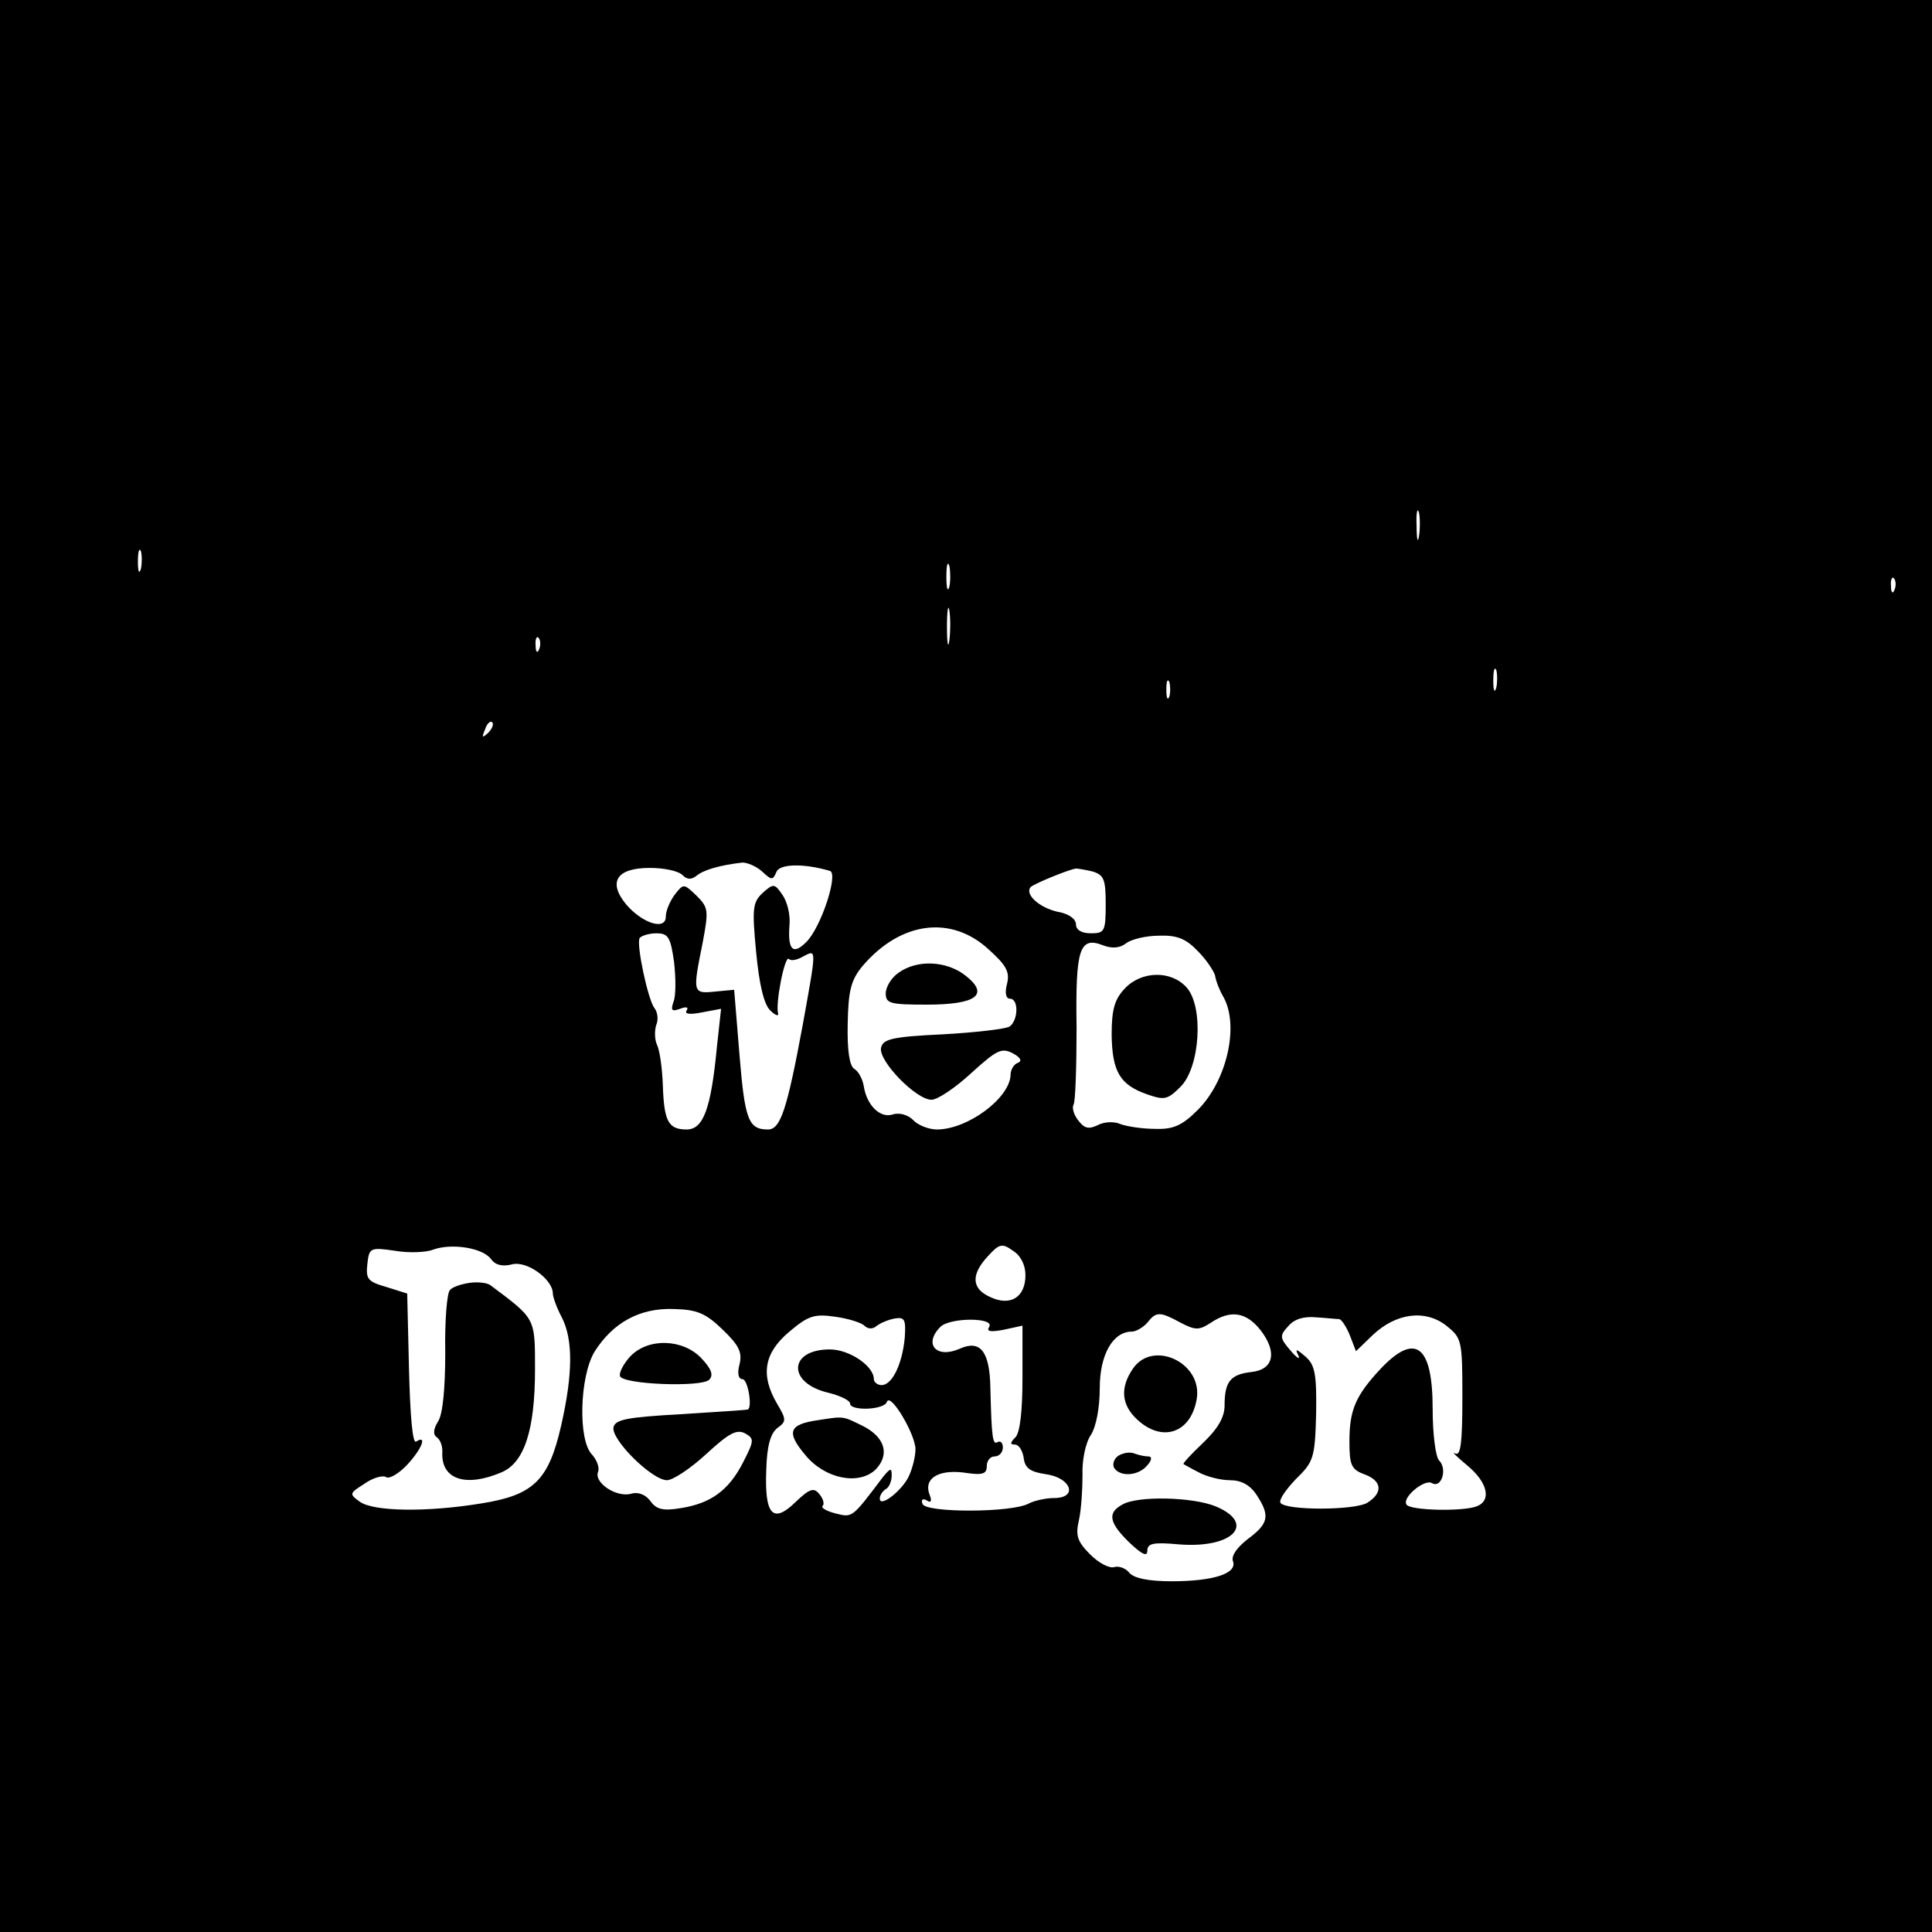
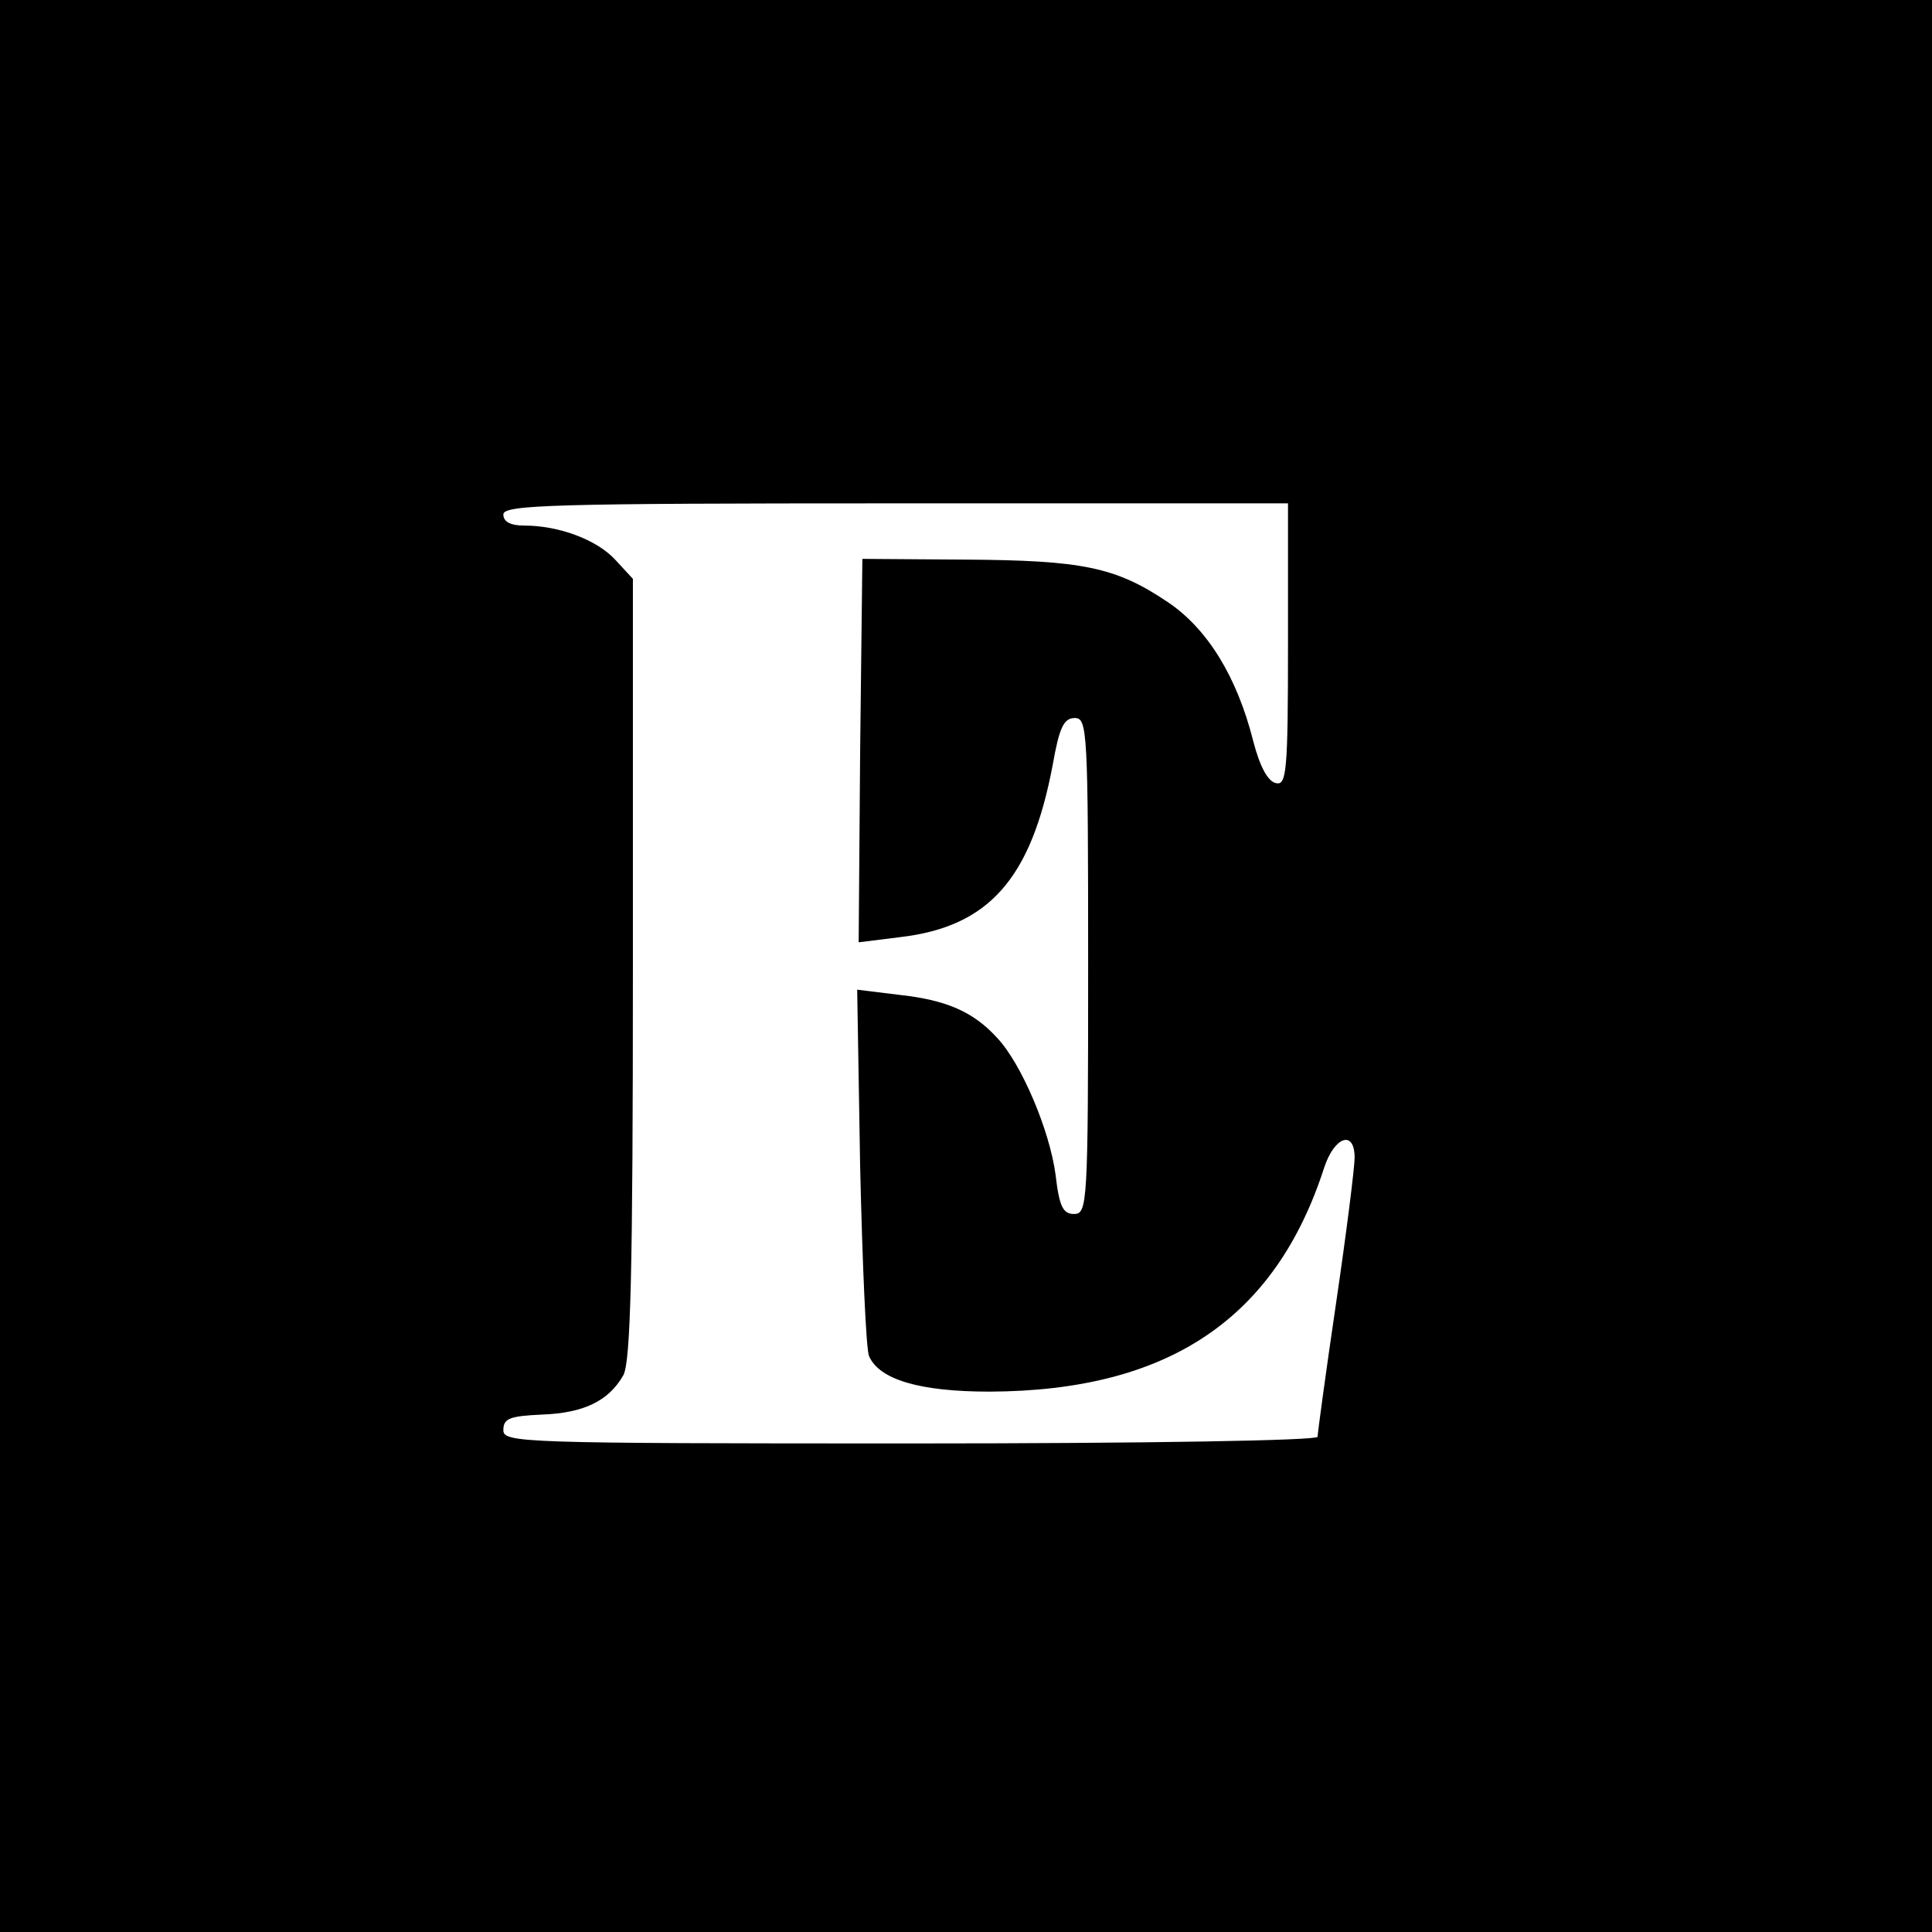
- <svg xmlns="http://www.w3.org/2000/svg" version="1.0" width="325pt" height="325pt" viewBox="0 0 325 325" preserveAspectRatio="xMidYMid meet">
-   <g transform="translate(0,325) scale(0.1,-0.1)" fill="#000000" stroke="none">
-     <path d="M0 1625 l0 -1625 1625 0 1625 0 0 1625 0 1625 -1625 0 -1625 0 0 -1625z m2387 723 c-2 -13 -4 -5 -4 17 -1 22 1 32 4 23 2 -10 2 -28 0 -40z m-2150 -55 c-3 -10 -5 -4 -5 12 0 17 2 24 5 18 2 -7 2 -21 0 -30z m1360 -30 c-3 -10 -5 -2 -5 17 0 19 2 27 5 18 2 -10 2 -26 0 -35z m1590 -5 c-3 -8 -6 -5 -6 6 -1 11 2 17 5 13 3 -3 4 -12 1 -19z m-1590 -85 c-2 -16 -4 -5 -4 22 0 28 2 40 4 28 2 -13 2 -35 0 -50z m-690 -15 c-3 -8 -6 -5 -6 6 -1 11 2 17 5 13 3 -3 4 -12 1 -19z m1610 -65 c-3 -10 -5 -4 -5 12 0 17 2 24 5 18 2 -7 2 -21 0 -30z m-550 -15 c-3 -7 -5 -2 -5 12 0 14 2 19 5 13 2 -7 2 -19 0 -25z m-1146 -61 c-10 -9 -11 -8 -5 6 3 10 9 15 12 12 3 -3 0 -11 -7 -18z m461 -233 c16 -15 18 -15 24 -1 5 14 46 15 90 2 15 -4 -15 -96 -40 -120 -22 -22 -31 -13 -28 28 2 18 -4 41 -12 52 -13 19 -15 19 -33 3 -17 -16 -18 -26 -11 -100 5 -53 13 -88 24 -98 8 -8 14 -10 13 -5 -5 16 11 98 18 92 3 -4 14 -2 24 4 23 12 23 16 -1 -117 -26 -140 -37 -174 -58 -174 -33 0 -39 16 -48 125 l-9 110 -32 -3 c-38 -4 -38 -2 -21 82 10 54 10 59 -10 79 -22 21 -22 21 -37 2 -8 -11 -15 -27 -15 -37 0 -24 -40 -11 -67 21 -31 38 -15 61 40 61 24 0 48 -5 55 -12 8 -8 15 -8 24 -1 12 10 41 18 77 22 8 0 23 -6 33 -15z m556 0 c19 -6 22 -13 22 -55 0 -46 -2 -49 -25 -49 -16 0 -25 6 -25 15 0 9 -12 18 -30 21 -32 7 -57 30 -46 42 7 6 63 29 76 31 3 0 15 -2 28 -5z m-175 -131 c30 -27 36 -38 31 -58 -4 -15 -2 -25 5 -25 15 0 14 -37 -1 -47 -7 -4 -58 -10 -113 -13 -85 -4 -100 -8 -103 -23 -4 -22 59 -87 85 -87 10 0 40 20 67 45 43 39 51 43 70 33 13 -7 16 -13 8 -16 -6 -2 -12 -11 -12 -20 -1 -39 -72 -92 -124 -92 -13 0 -32 7 -40 16 -9 9 -24 13 -35 9 -21 -6 -43 16 -48 48 -2 12 -9 25 -16 29 -8 5 -12 31 -11 76 1 57 6 74 25 97 64 75 149 86 212 28z m-529 -22 c3 -27 3 -57 -1 -66 -5 -15 -3 -17 11 -12 10 4 15 3 11 -3 -4 -6 6 -7 26 -3 l32 6 -7 -64 c-10 -105 -23 -139 -51 -139 -31 0 -38 14 -40 75 -1 27 -5 58 -10 68 -4 9 -4 24 -1 33 4 9 2 22 -3 28 -11 14 -31 108 -25 118 3 4 16 8 28 8 20 0 24 -6 30 -49z m881 19 c15 -15 27 -34 29 -41 1 -8 7 -24 14 -36 27 -48 6 -141 -43 -190 -26 -26 -41 -33 -71 -32 -22 0 -48 4 -59 8 -11 5 -28 4 -39 -2 -15 -7 -22 -5 -32 8 -8 10 -11 22 -8 27 3 5 5 63 5 130 -2 132 5 153 44 138 15 -6 29 -5 39 3 9 7 34 13 56 13 30 1 45 -5 65 -26z m-1189 -518 c7 -10 19 -13 35 -9 25 7 69 -25 69 -49 0 -6 7 -25 15 -40 19 -37 19 -94 -1 -182 -21 -92 -46 -117 -134 -131 -91 -15 -182 -14 -205 3 -18 13 -17 14 8 30 14 10 31 15 37 11 5 -3 21 6 35 21 25 27 34 51 15 39 -6 -4 -10 43 -12 122 l-3 127 -35 11 c-31 9 -35 13 -32 39 3 27 5 28 46 22 23 -4 53 -3 65 2 31 11 83 3 97 -16z m899 -27 c0 -37 -25 -53 -59 -37 -32 14 -33 38 -4 69 19 21 24 22 42 9 13 -8 21 -24 21 -41z m-509 -92 c27 -26 33 -38 28 -58 -4 -15 -2 -25 5 -25 9 0 17 -47 9 -51 -2 -1 -52 -4 -113 -8 -91 -5 -110 -9 -113 -22 -4 -21 65 -89 90 -89 10 0 40 20 66 44 38 35 51 42 65 35 16 -9 16 -12 -3 -49 -24 -47 -54 -69 -105 -77 -30 -5 -41 -2 -51 12 -8 11 -21 16 -33 12 -25 -6 -62 19 -55 37 3 7 -2 20 -10 29 -24 24 -21 131 4 173 31 49 76 74 133 72 40 -1 54 -7 83 -35z m238 7 c6 -6 14 -6 20 -1 6 5 20 11 31 13 17 3 19 -2 17 -32 -4 -44 -21 -80 -39 -80 -7 0 -13 5 -13 10 0 22 -41 50 -74 50 -70 0 -72 -57 -2 -73 20 -5 36 -13 36 -18 0 -13 58 -11 62 3 6 16 48 -55 48 -80 0 -12 -5 -32 -11 -45 -11 -24 -49 -54 -49 -38 0 6 5 13 10 16 6 3 10 14 10 23 0 13 -2 13 -15 -3 -52 -69 -51 -68 -79 -61 -16 4 -26 10 -22 13 3 3 1 12 -6 20 -9 11 -16 9 -40 -14 -38 -37 -52 -21 -49 54 1 40 7 62 19 71 15 11 15 14 -1 41 -28 48 -22 85 21 121 32 27 42 30 77 25 22 -3 44 -10 49 -15z m532 5 c25 -13 31 -13 51 0 33 22 59 18 83 -12 29 -37 23 -67 -15 -71 -35 -4 -45 -16 -45 -56 0 -20 -11 -39 -36 -63 -20 -19 -35 -35 -33 -36 2 -1 14 -8 26 -14 13 -7 36 -13 52 -13 19 0 34 -8 45 -25 23 -35 20 -48 -15 -74 -18 -14 -28 -28 -25 -37 8 -21 -33 -34 -103 -34 -39 0 -63 5 -71 14 -6 8 -18 12 -25 10 -8 -3 -26 6 -41 21 -22 22 -25 32 -19 58 4 18 6 52 6 76 -1 24 5 54 14 67 9 14 15 46 15 79 0 56 22 95 54 95 7 0 19 7 26 15 15 19 21 19 56 0z m267 6 c4 -1 12 -13 18 -28 l10 -26 28 27 c39 37 88 44 124 16 26 -21 27 -24 27 -121 0 -77 -3 -99 -12 -94 -7 4 2 -5 20 -20 34 -28 42 -59 16 -69 -24 -9 -112 -7 -118 3 -8 12 31 44 43 36 16 -9 26 24 12 38 -6 6 -11 44 -11 87 0 107 -29 129 -87 68 -43 -46 -53 -70 -53 -123 0 -39 3 -47 25 -55 30 -11 32 -31 5 -48 -22 -13 -138 -13 -146 0 -3 5 9 22 26 40 30 29 32 36 34 110 1 67 -2 82 -18 96 -15 13 -18 14 -12 2 4 -8 -2 -5 -13 8 -18 21 -19 25 -4 41 10 12 26 17 47 15 17 -1 34 -3 39 -3z m-589 -13 c-5 -8 2 -9 24 -5 l32 7 0 -88 c0 -55 -4 -92 -12 -100 -9 -9 -9 -12 -1 -12 7 0 13 -10 15 -22 2 -18 11 -24 38 -28 42 -6 54 -40 13 -40 -13 0 -32 -4 -42 -9 -28 -16 -174 -16 -179 -1 -3 7 0 10 7 6 7 -5 9 -1 5 9 -11 27 13 43 56 38 33 -5 40 -3 40 11 0 9 6 16 13 16 8 0 14 7 14 15 0 8 -4 12 -9 9 -8 -5 -10 7 -12 91 -1 62 -17 82 -52 66 -39 -17 -61 8 -32 37 16 16 92 16 82 0z" />
-     <path d="M1512 1614 c-12 -8 -22 -24 -22 -35 0 -17 7 -19 69 -19 84 0 106 17 65 49 -32 25 -81 27 -112 5z" />
-     <path d="M1892 1587 c-17 -18 -22 -35 -22 -78 1 -62 14 -84 60 -100 29 -10 34 -9 56 13 33 33 39 135 10 167 -26 29 -76 28 -104 -2z" />
-     <path d="M790 1092 c-14 -2 -29 -7 -33 -12 -5 -4 -9 -51 -8 -105 0 -59 -4 -104 -12 -116 -8 -13 -9 -22 -2 -27 6 -4 10 -16 9 -27 -1 -44 40 -57 99 -32 39 16 57 71 57 174 0 87 1 84 -75 141 -5 4 -21 6 -35 4z" />
-     <path d="M1060 968 c-11 -12 -19 -27 -17 -33 5 -14 137 -19 150 -6 8 8 3 19 -13 36 -31 33 -90 35 -120 3z" />
-     <path d="M1376 861 c-49 -7 -54 -20 -21 -59 33 -40 90 -51 118 -24 24 25 16 54 -21 73 -35 17 -31 17 -76 10z" />
-     <path d="M1906 948 c-22 -32 -20 -61 7 -86 42 -39 90 -23 100 34 11 61 -73 101 -107 52z" />
-     <path d="M1881 801 c-7 -5 -10 -14 -7 -20 10 -16 41 -14 56 4 8 9 8 15 2 15 -6 0 -16 2 -24 5 -7 3 -19 1 -27 -4z" />
-     <path d="M1888 719 c-26 -14 -22 -31 12 -64 21 -20 30 -24 30 -14 0 13 10 15 54 11 90 -7 130 35 61 64 -39 16 -132 18 -157 3z" />
+ <svg xmlns="http://www.w3.org/2000/svg" version="1.0" width="261pt" height="261pt" viewBox="0 0 261 261" preserveAspectRatio="xMidYMid meet">
+   <g transform="translate(0,261) scale(0.1,-0.1)" fill="#000000" stroke="none">
+     <path d="M0 1305 l0 -1305 1305 0 1305 0 0 1305 0 1305 -1305 0 -1305 0 0 -1305z m1740 434 c0 -171 -2 -190 -16 -187 -11 2 -22 22 -31 57 -22 87 -62 152 -116 188 -70 47 -115 56 -272 57 l-140 1 -3 -259 -2 -259 56 7 c120 14 177 79 206 232 9 51 15 64 30 64 17 0 18 -17 18 -335 0 -322 -1 -335 -19 -335 -15 0 -20 10 -25 53 -8 60 -46 150 -79 185 -32 35 -68 51 -132 58 l-57 7 4 -239 c3 -131 8 -247 12 -256 14 -32 69 -48 163 -48 241 1 386 98 452 303 14 42 41 51 41 13 0 -13 -11 -101 -25 -196 -14 -95 -25 -176 -25 -181 0 -5 -228 -9 -550 -9 -528 0 -550 1 -550 18 0 16 9 19 52 21 56 2 90 18 110 53 10 18 13 139 13 550 l0 526 -24 26 c-25 27 -76 46 -123 46 -18 0 -28 5 -28 15 0 13 66 15 530 15 l530 0 0 -191z" />
  </g>
</svg>
